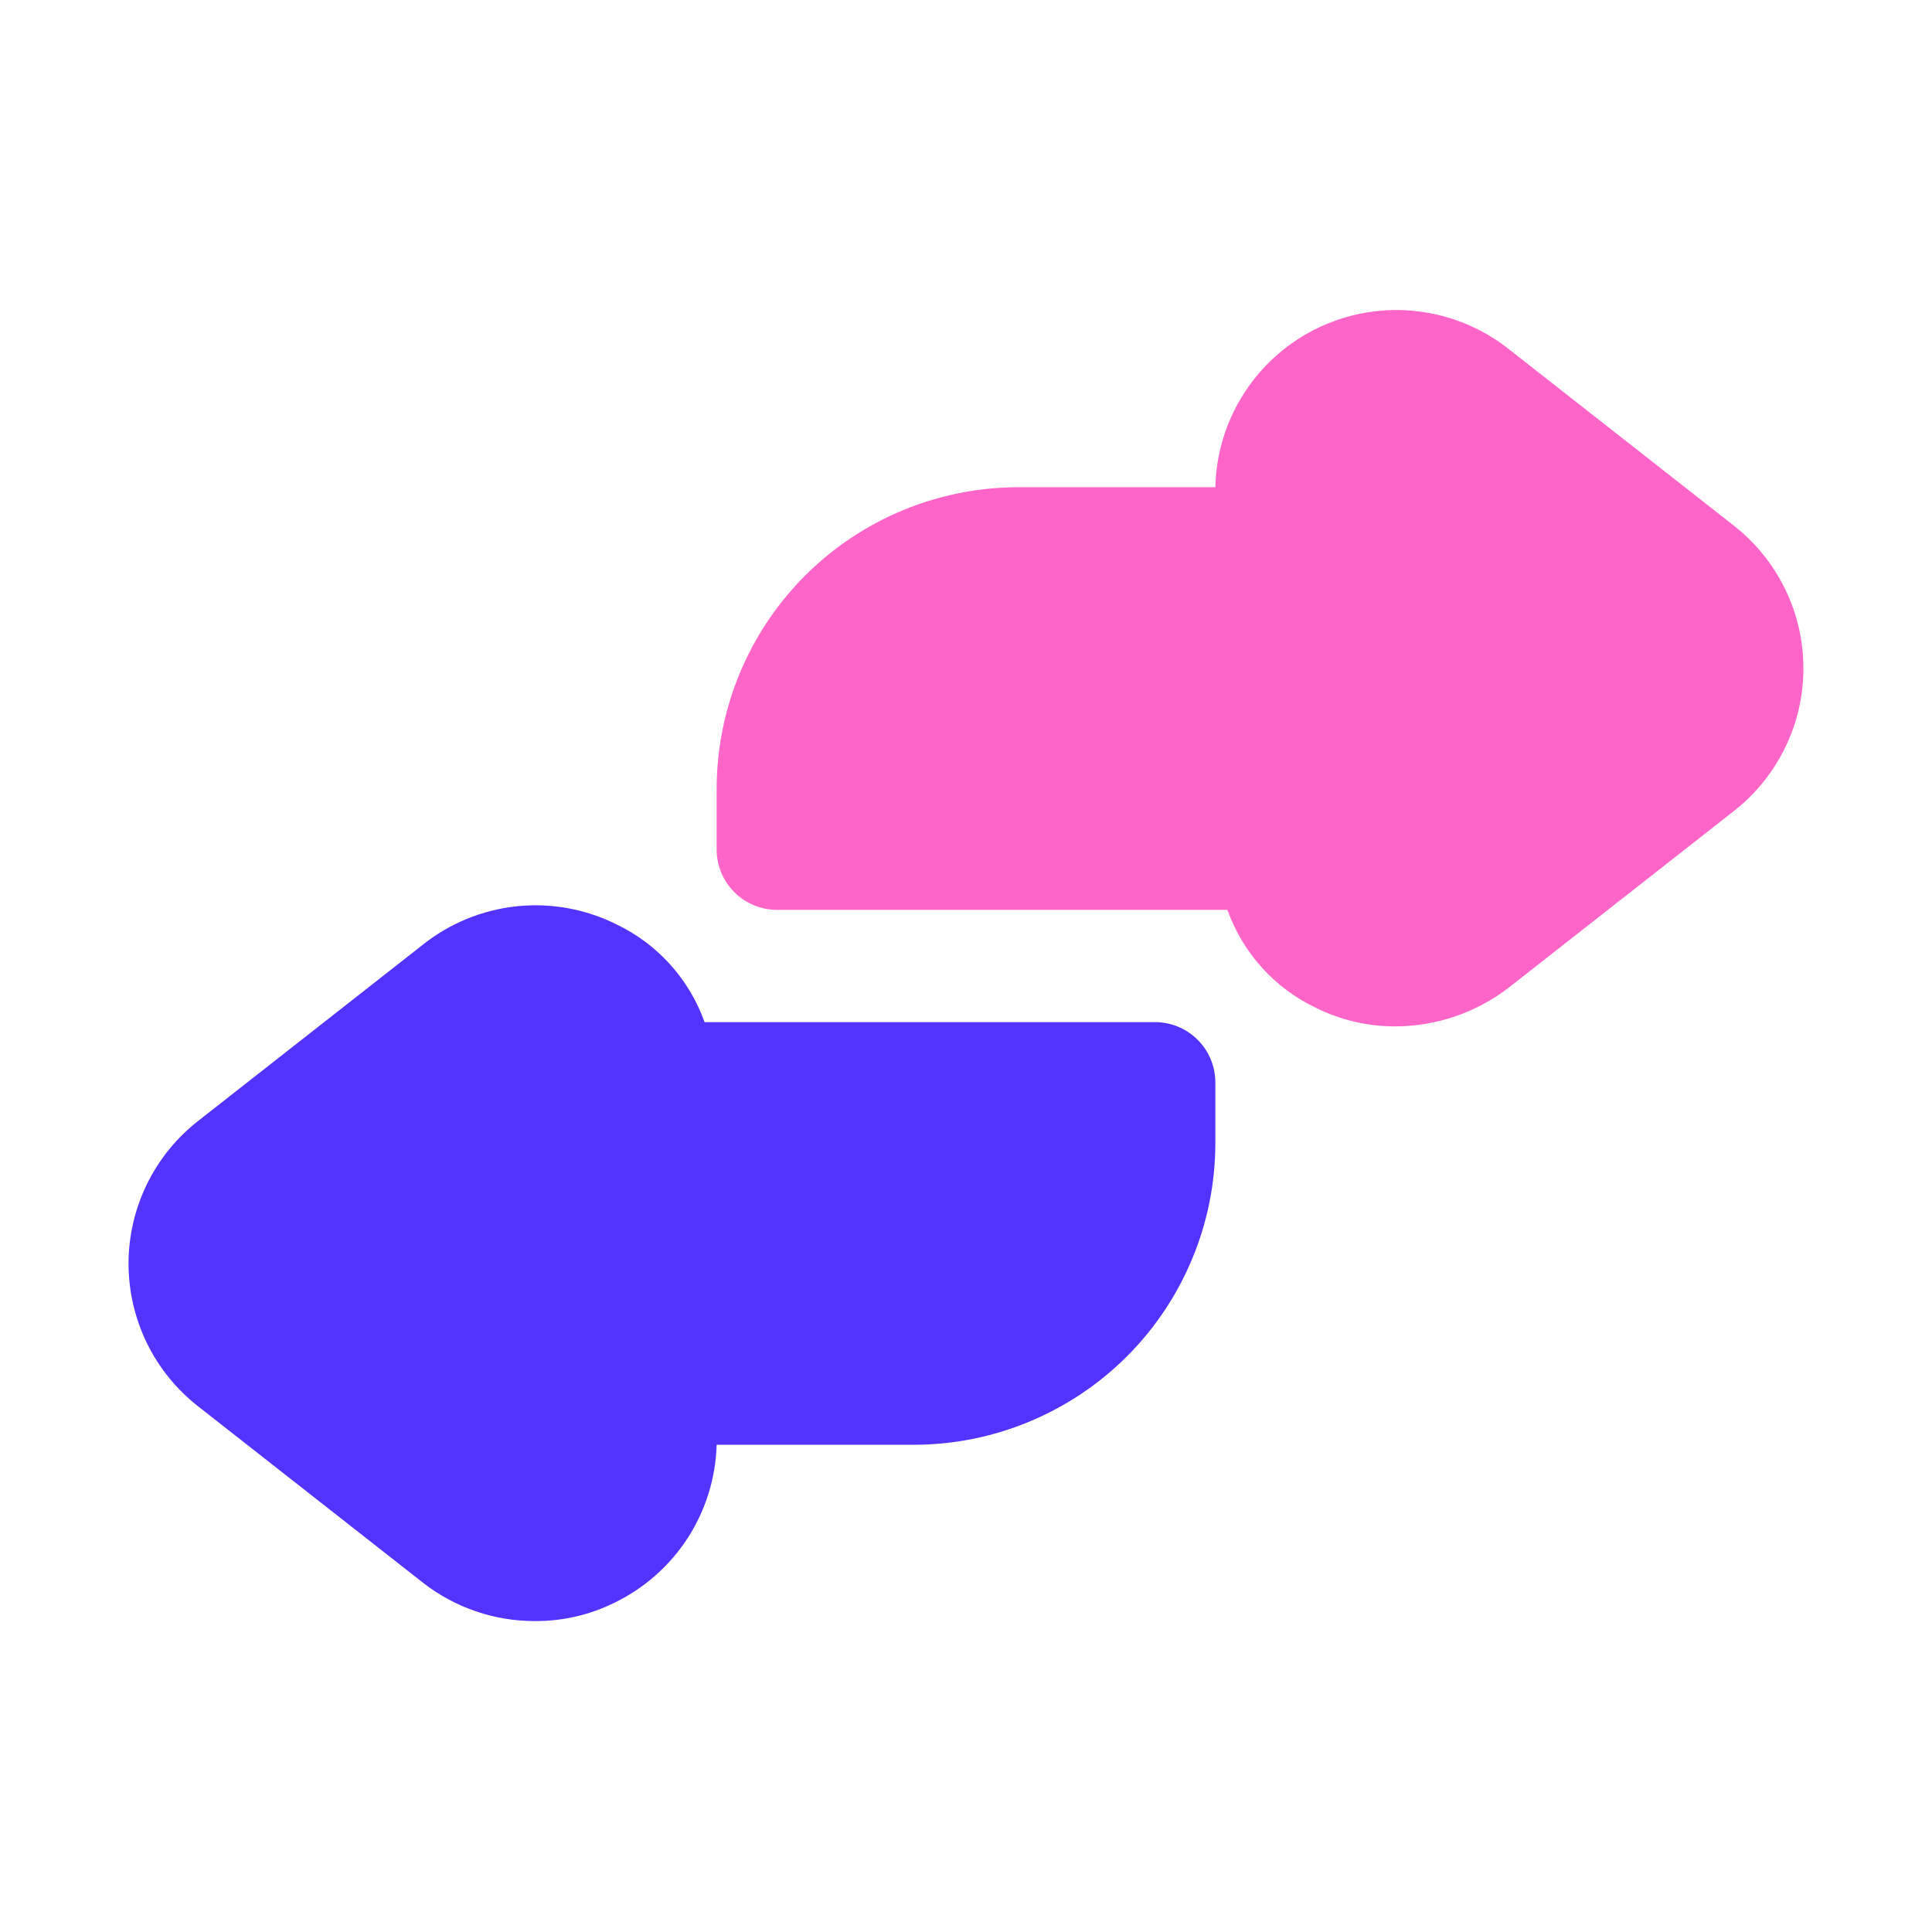
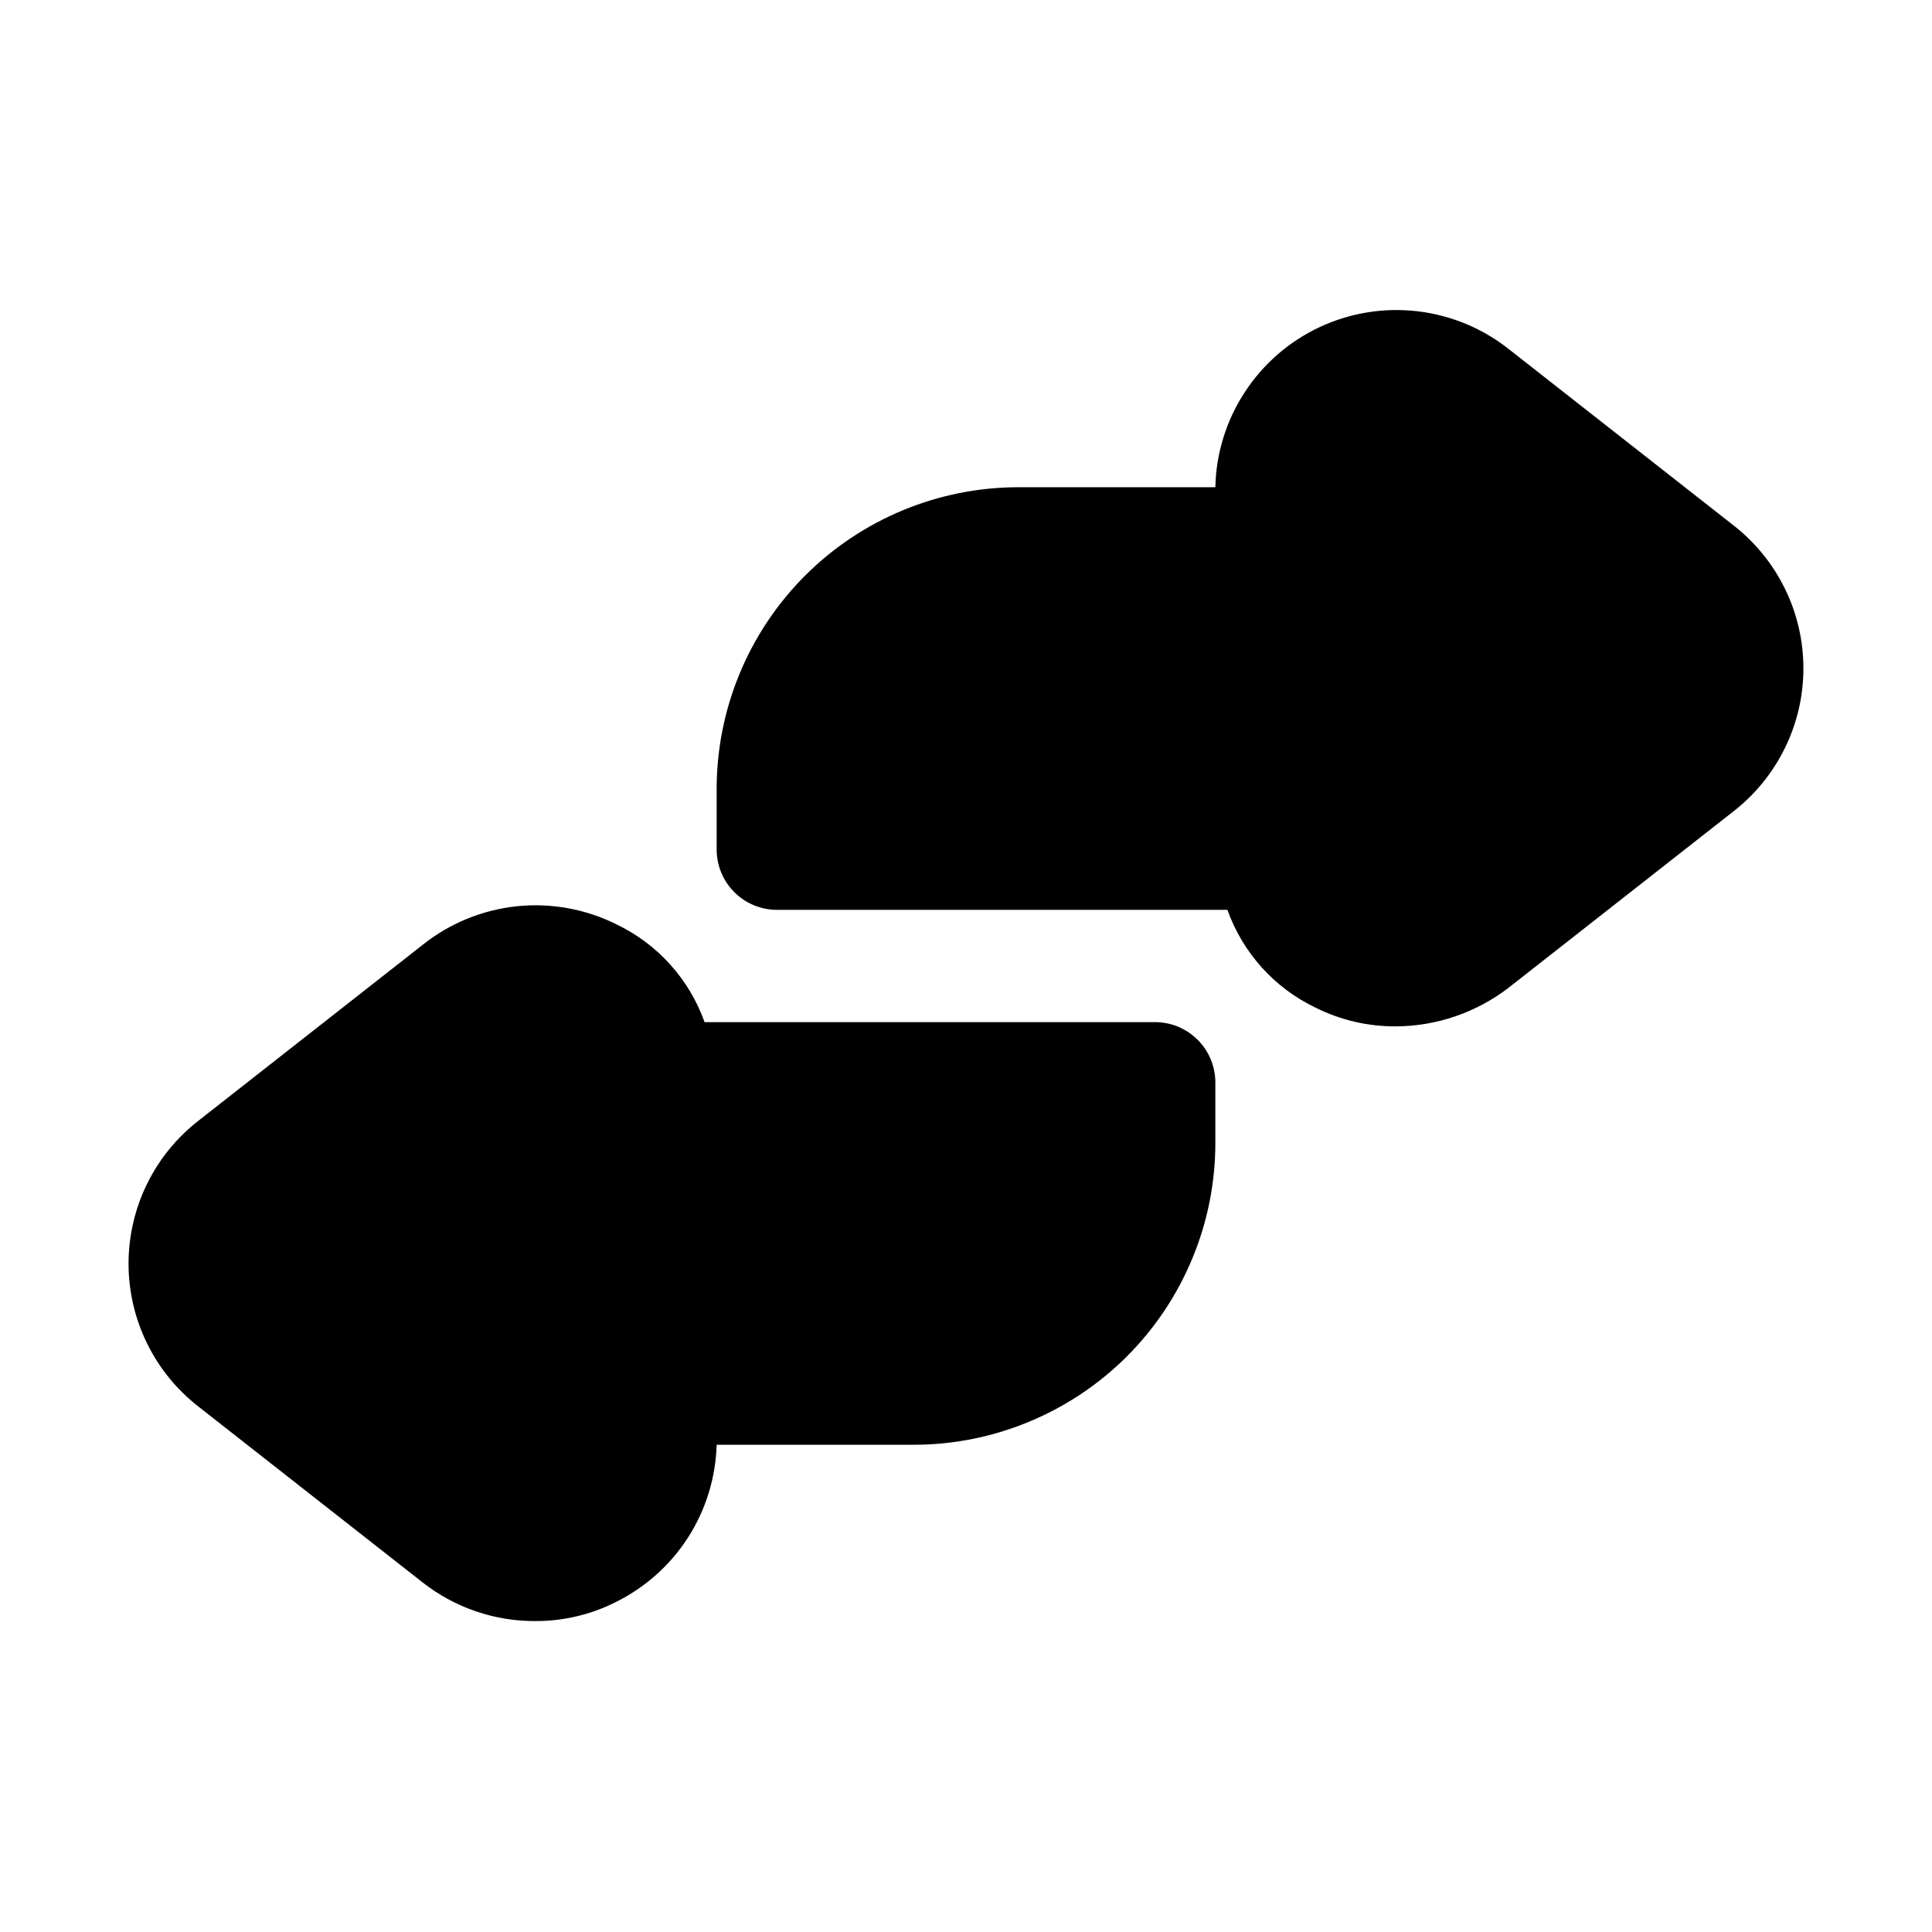
<svg xmlns="http://www.w3.org/2000/svg" width="32" height="32" viewBox="0 0 32 32" fill="none">
-   <path d="M20.13 17.93V18.93C20.13 19.587 20.001 20.237 19.749 20.843C19.498 21.45 19.13 22.001 18.666 22.465C18.201 22.93 17.65 23.298 17.043 23.549C16.437 23.801 15.787 23.93 15.13 23.93H11.87C11.854 24.477 11.69 25.009 11.394 25.469C11.098 25.929 10.681 26.299 10.19 26.54C9.78 26.745 9.328 26.851 8.87 26.85C8.192 26.854 7.533 26.628 7 26.21L3.29 23.3C2.929 23.02 2.636 22.66 2.435 22.25C2.234 21.839 2.129 21.387 2.129 20.93C2.129 20.473 2.234 20.021 2.435 19.61C2.636 19.2 2.929 18.84 3.29 18.56L7 15.65C7.447 15.293 7.987 15.072 8.555 15.011C9.124 14.951 9.698 15.055 10.21 15.31C10.892 15.636 11.416 16.218 11.67 16.93H19.1C19.234 16.926 19.367 16.949 19.492 16.997C19.617 17.046 19.73 17.119 19.826 17.212C19.923 17.305 19.999 17.417 20.051 17.54C20.103 17.664 20.13 17.796 20.13 17.93Z" fill="#5233FF" />
-   <path d="M29.87 11.07C29.87 11.527 29.766 11.979 29.564 12.389C29.363 12.8 29.071 13.159 28.71 13.44L25 16.35C24.459 16.77 23.795 16.999 23.11 17C22.652 17.001 22.2 16.895 21.79 16.69C21.108 16.364 20.584 15.782 20.33 15.07H12.87C12.605 15.07 12.35 14.965 12.163 14.777C11.975 14.59 11.87 14.335 11.87 14.07V13.07C11.87 11.744 12.397 10.472 13.335 9.534C14.272 8.597 15.544 8.07 16.87 8.07H20.13C20.142 7.511 20.31 6.966 20.616 6.498C20.921 6.029 21.351 5.655 21.857 5.418C22.364 5.181 22.926 5.09 23.482 5.156C24.037 5.222 24.563 5.441 25 5.79L28.71 8.7C29.071 8.981 29.363 9.34 29.564 9.751C29.766 10.161 29.87 10.613 29.87 11.07V11.07Z" fill="#FF64C8" />
+   <path d="M20.13 17.93V18.93C20.13 19.587 20.001 20.237 19.749 20.843C19.498 21.45 19.13 22.001 18.666 22.465C18.201 22.93 17.65 23.298 17.043 23.549C16.437 23.801 15.787 23.93 15.13 23.93H11.87C11.854 24.477 11.69 25.009 11.394 25.469C11.098 25.929 10.681 26.299 10.19 26.54C9.78 26.745 9.328 26.851 8.87 26.85C8.192 26.854 7.533 26.628 7 26.21L3.29 23.3C2.929 23.02 2.636 22.66 2.435 22.25C2.234 21.839 2.129 21.387 2.129 20.93C2.129 20.473 2.234 20.021 2.435 19.61C2.636 19.2 2.929 18.84 3.29 18.56L7 15.65C7.447 15.293 7.987 15.072 8.555 15.011C9.124 14.951 9.698 15.055 10.21 15.31C10.892 15.636 11.416 16.218 11.67 16.93H19.1C19.234 16.926 19.367 16.949 19.492 16.997C19.617 17.046 19.73 17.119 19.826 17.212C19.923 17.305 19.999 17.417 20.051 17.54C20.103 17.664 20.13 17.796 20.13 17.93Z" fill="#000" />
+   <path d="M29.87 11.07C29.87 11.527 29.766 11.979 29.564 12.389C29.363 12.8 29.071 13.159 28.71 13.44L25 16.35C24.459 16.77 23.795 16.999 23.11 17C22.652 17.001 22.2 16.895 21.79 16.69C21.108 16.364 20.584 15.782 20.33 15.07H12.87C12.605 15.07 12.35 14.965 12.163 14.777C11.975 14.59 11.87 14.335 11.87 14.07V13.07C11.87 11.744 12.397 10.472 13.335 9.534C14.272 8.597 15.544 8.07 16.87 8.07H20.13C20.142 7.511 20.31 6.966 20.616 6.498C20.921 6.029 21.351 5.655 21.857 5.418C22.364 5.181 22.926 5.09 23.482 5.156C24.037 5.222 24.563 5.441 25 5.79L28.71 8.7C29.071 8.981 29.363 9.34 29.564 9.751C29.766 10.161 29.87 10.613 29.87 11.07V11.07Z" fill="#000" />
</svg>
